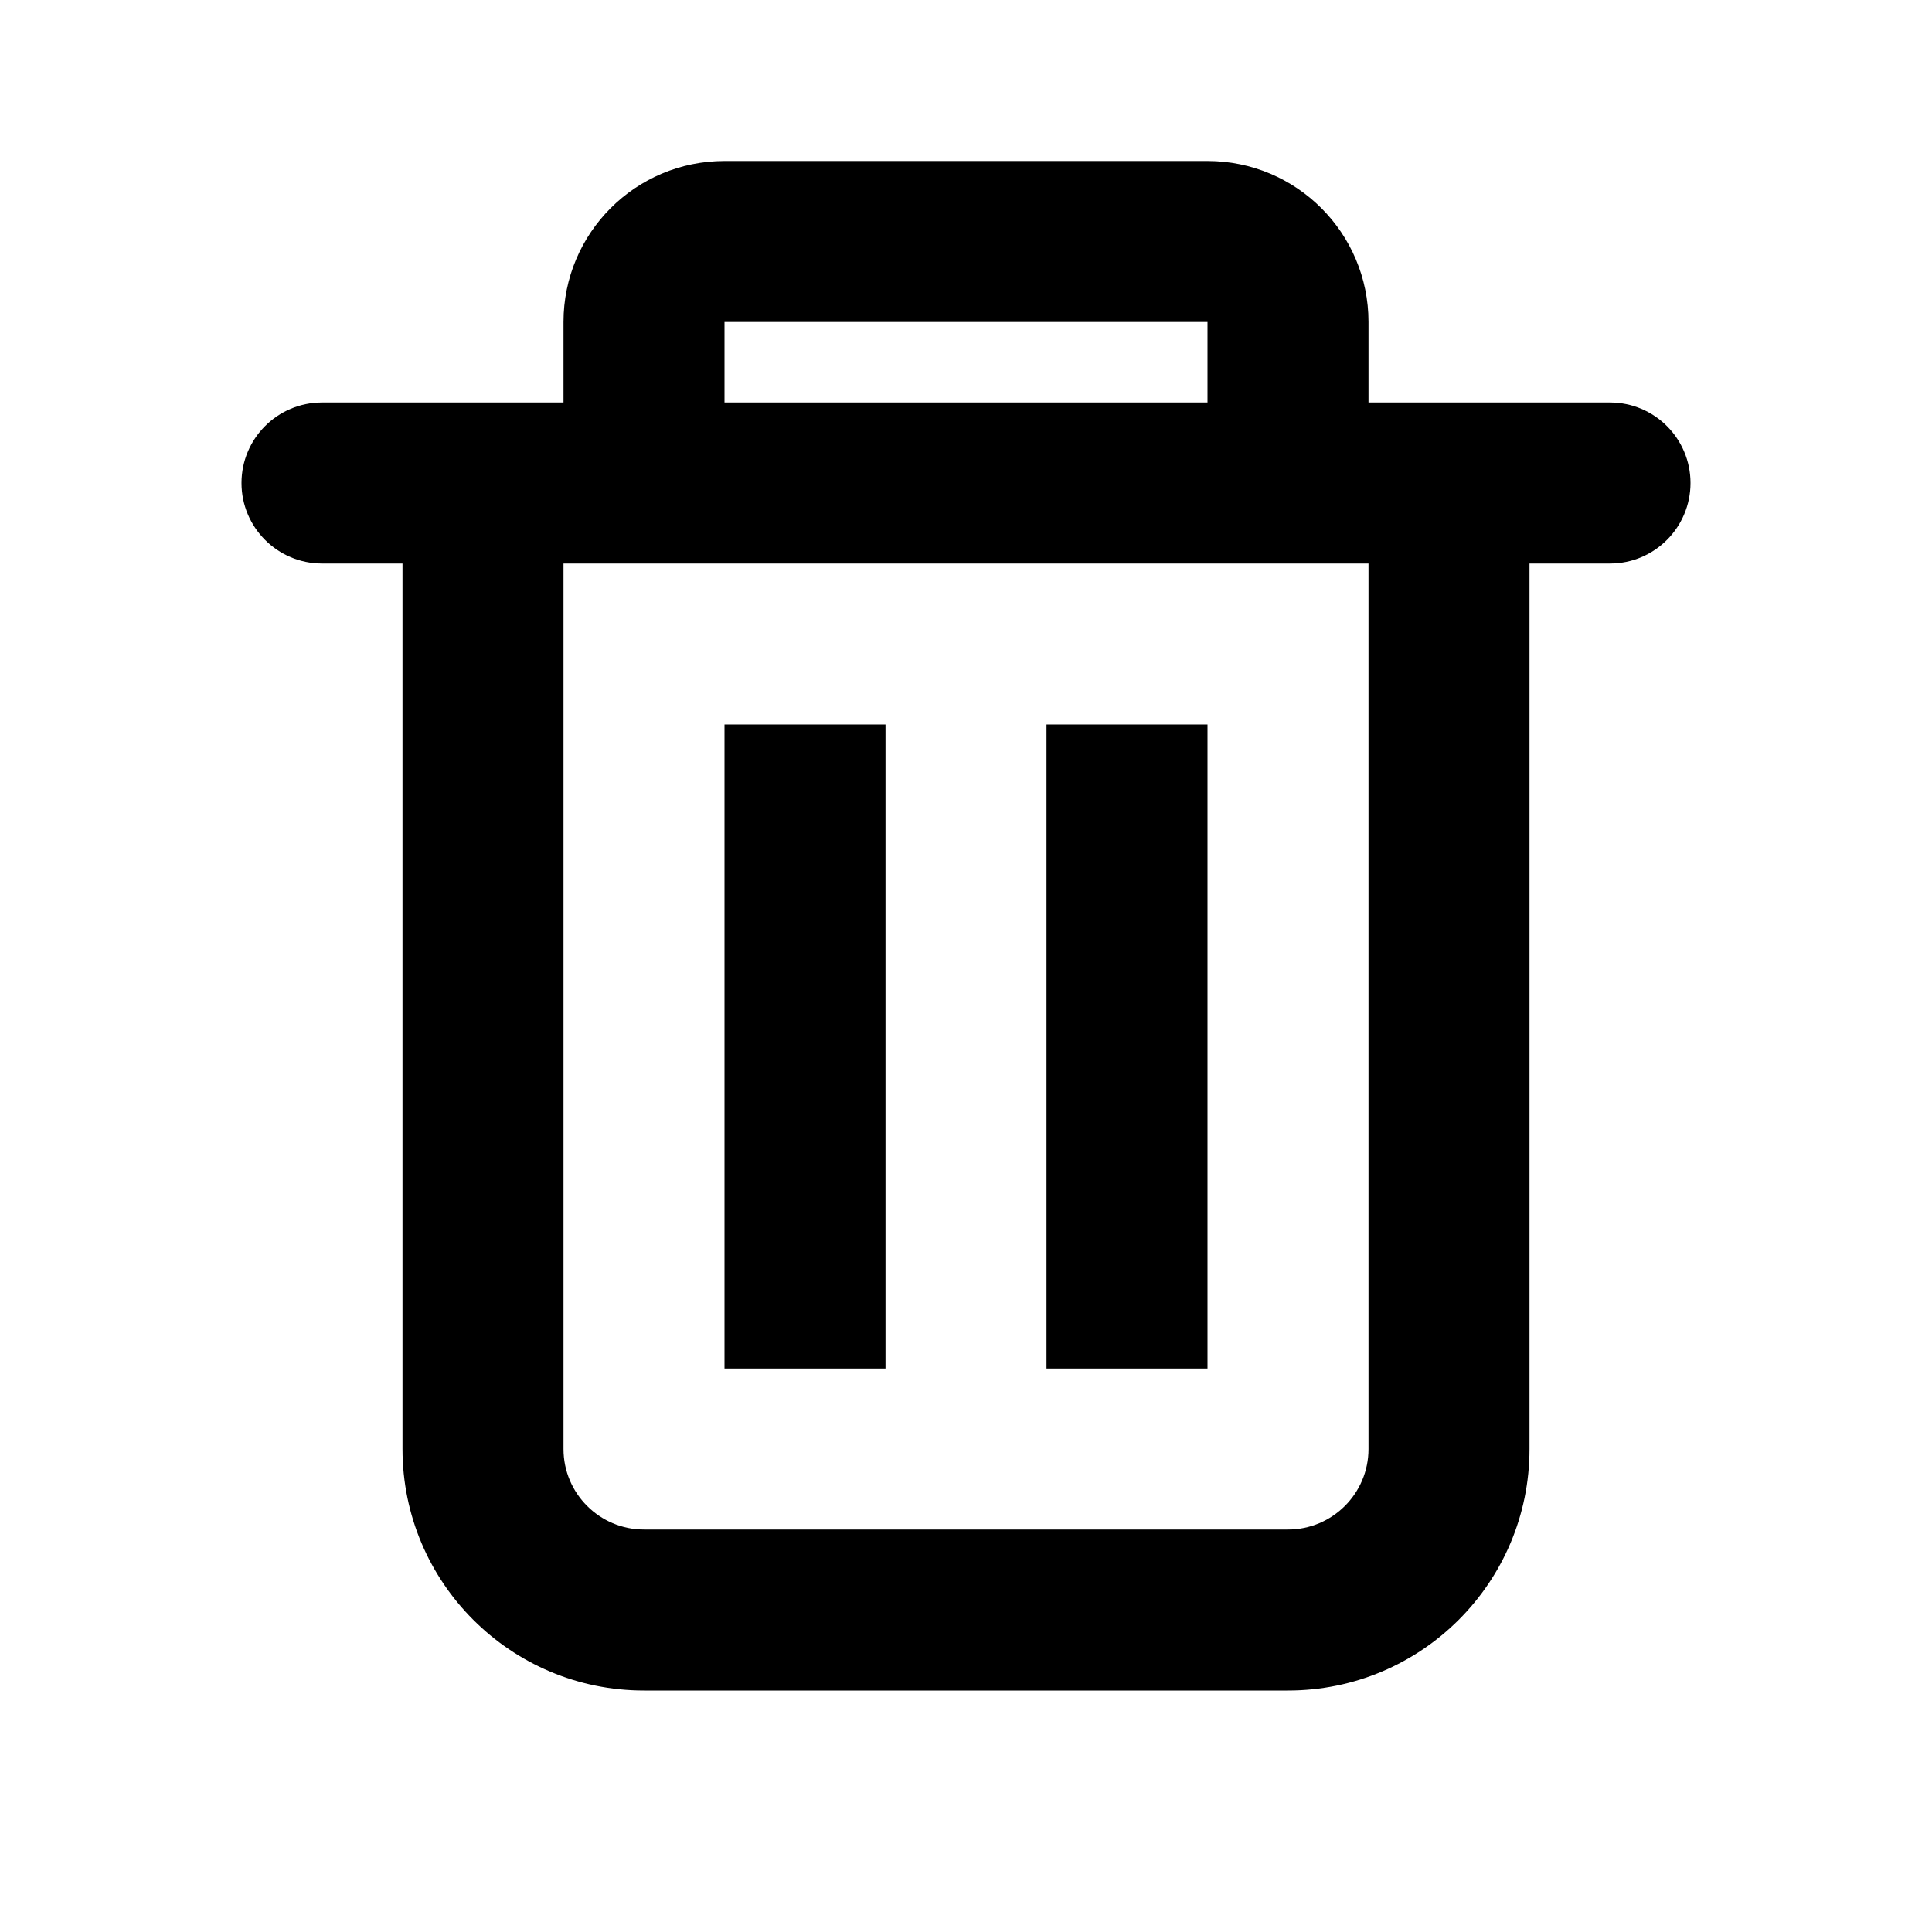
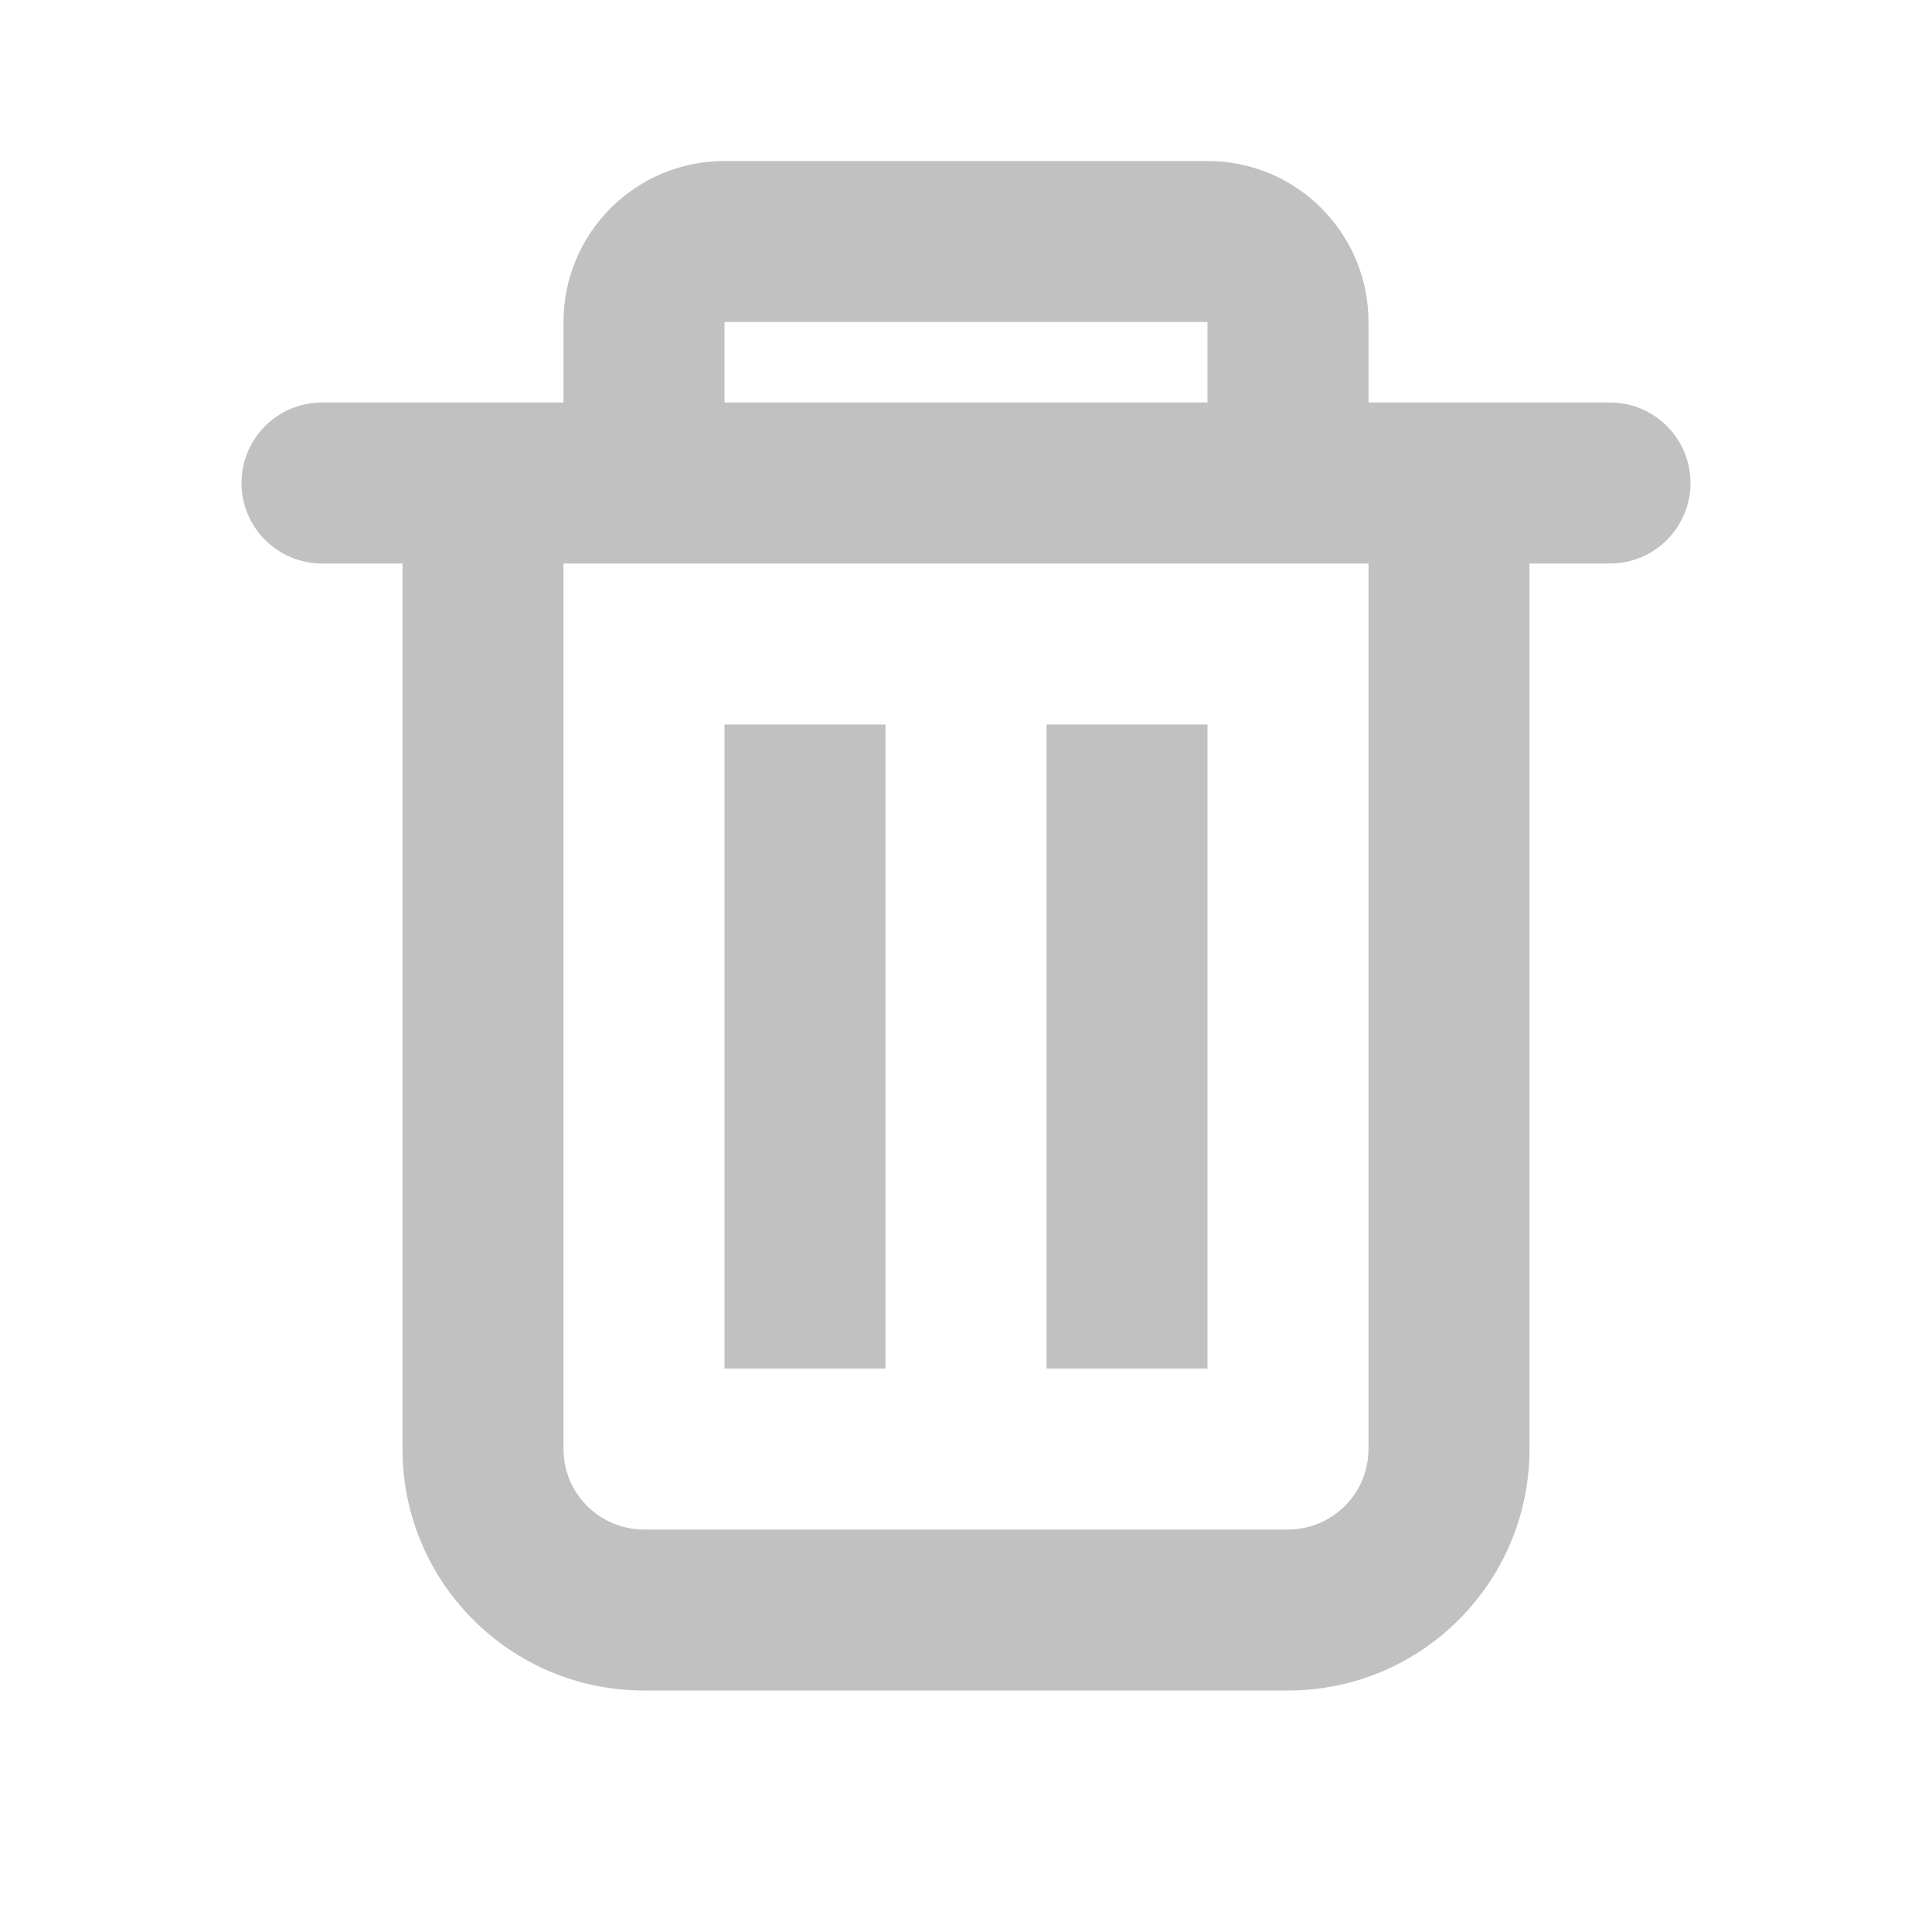
<svg xmlns="http://www.w3.org/2000/svg" width="24" height="24" viewBox="0 0 24 24" fill="none">
-   <path fill-rule="evenodd" clip-rule="evenodd" d="M17 5V4C17 2.895 16.105 2 15 2H9C7.895 2 7 2.895 7 4V5H4C3.448 5 3 5.448 3 6C3 6.552 3.448 7 4 7H5V18C5 19.657 6.343 21 8 21H16C17.657 21 19 19.657 19 18V7H20C20.552 7 21 6.552 21 6C21 5.448 20.552 5 20 5H17ZM15 4H9V5H15V4ZM17 7H7V18C7 18.552 7.448 19 8 19H16C16.552 19 17 18.552 17 18V7Z" fill="currentColor" />
-   <path d="M9 9H11V17H9V9Z" fill="currentColor" />
-   <path d="M13 9H15V17H13V9Z" fill="currentColor" />
+   <path fill-rule="evenodd" clip-rule="evenodd" d="M17 5V4C17 2.895 16.105 2 15 2H9C7.895 2 7 2.895 7 4V5H4C3.448 5 3 5.448 3 6C3 6.552 3.448 7 4 7H5V18C5 19.657 6.343 21 8 21H16C17.657 21 19 19.657 19 18V7H20C20.552 7 21 6.552 21 6C21 5.448 20.552 5 20 5H17ZM15 4H9V5H15V4ZM17 7H7V18C7 18.552 7.448 19 8 19H16C16.552 19 17 18.552 17 18V7Z" fill="#c1c1c1" />
+   <path d="M9 9H11V17H9V9Z" fill="#c1c1c1" />
+   <path d="M13 9H15V17H13V9Z" fill="#c1c1c1" />
</svg>
